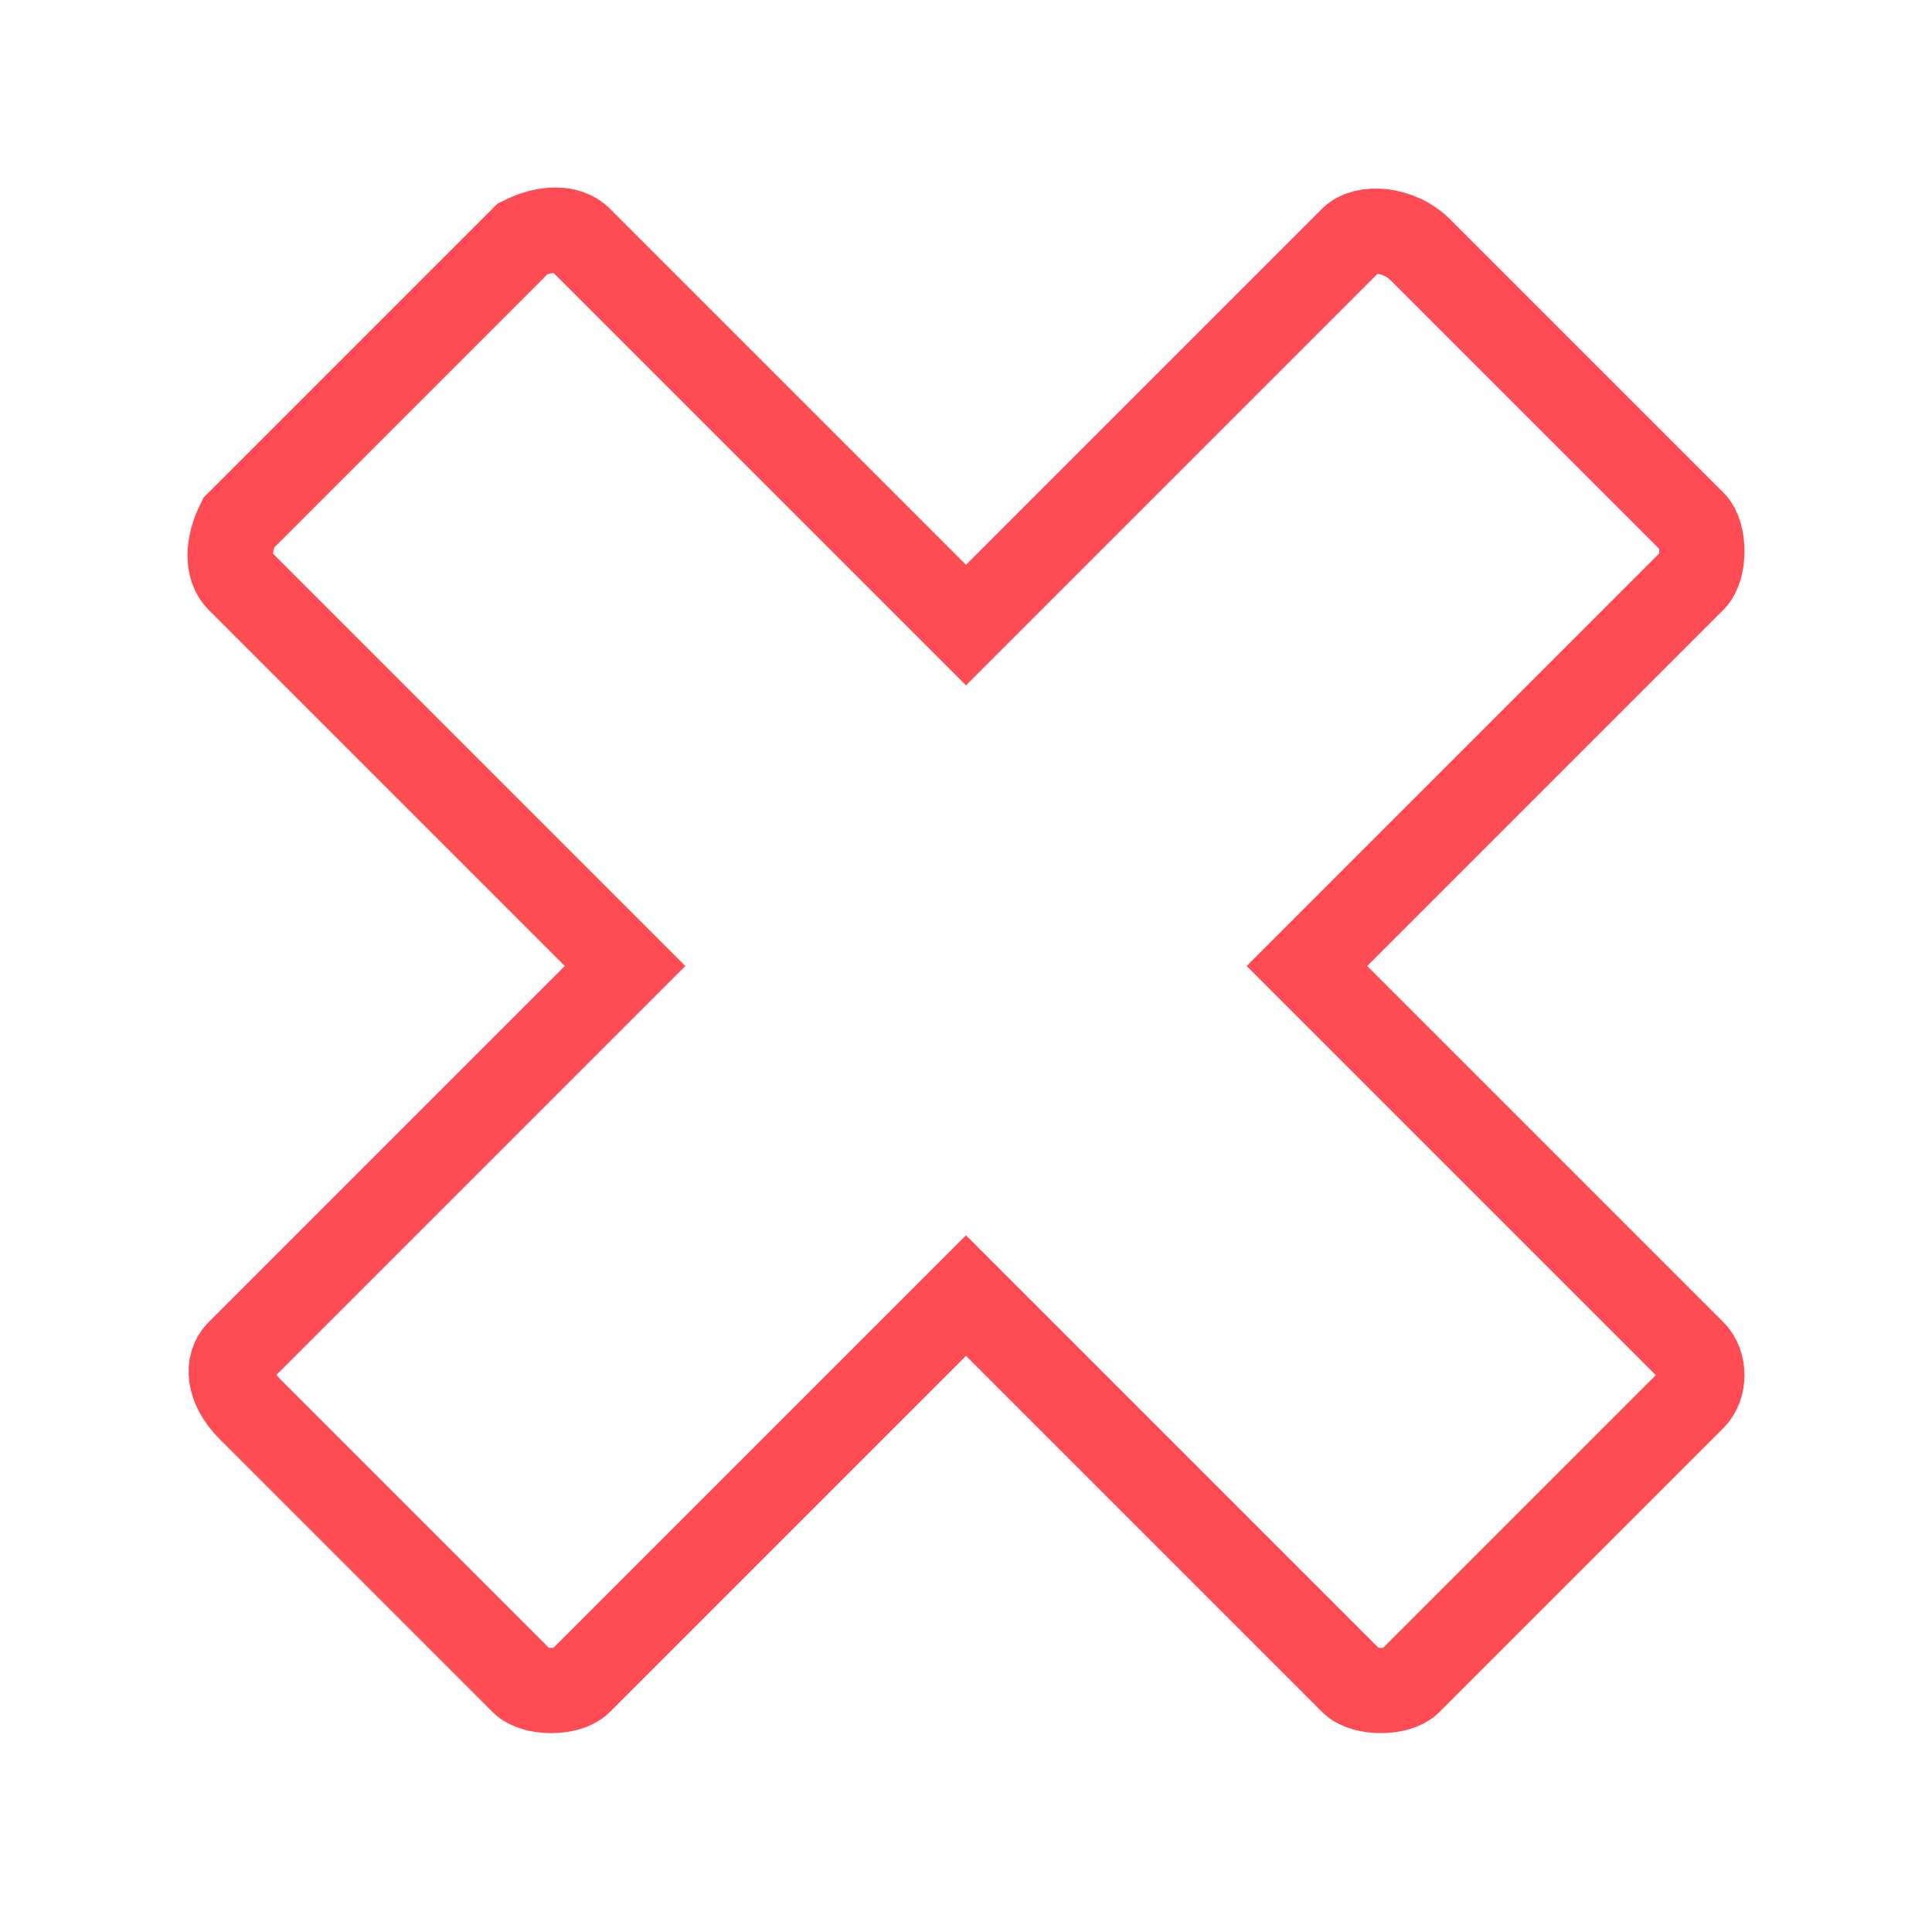
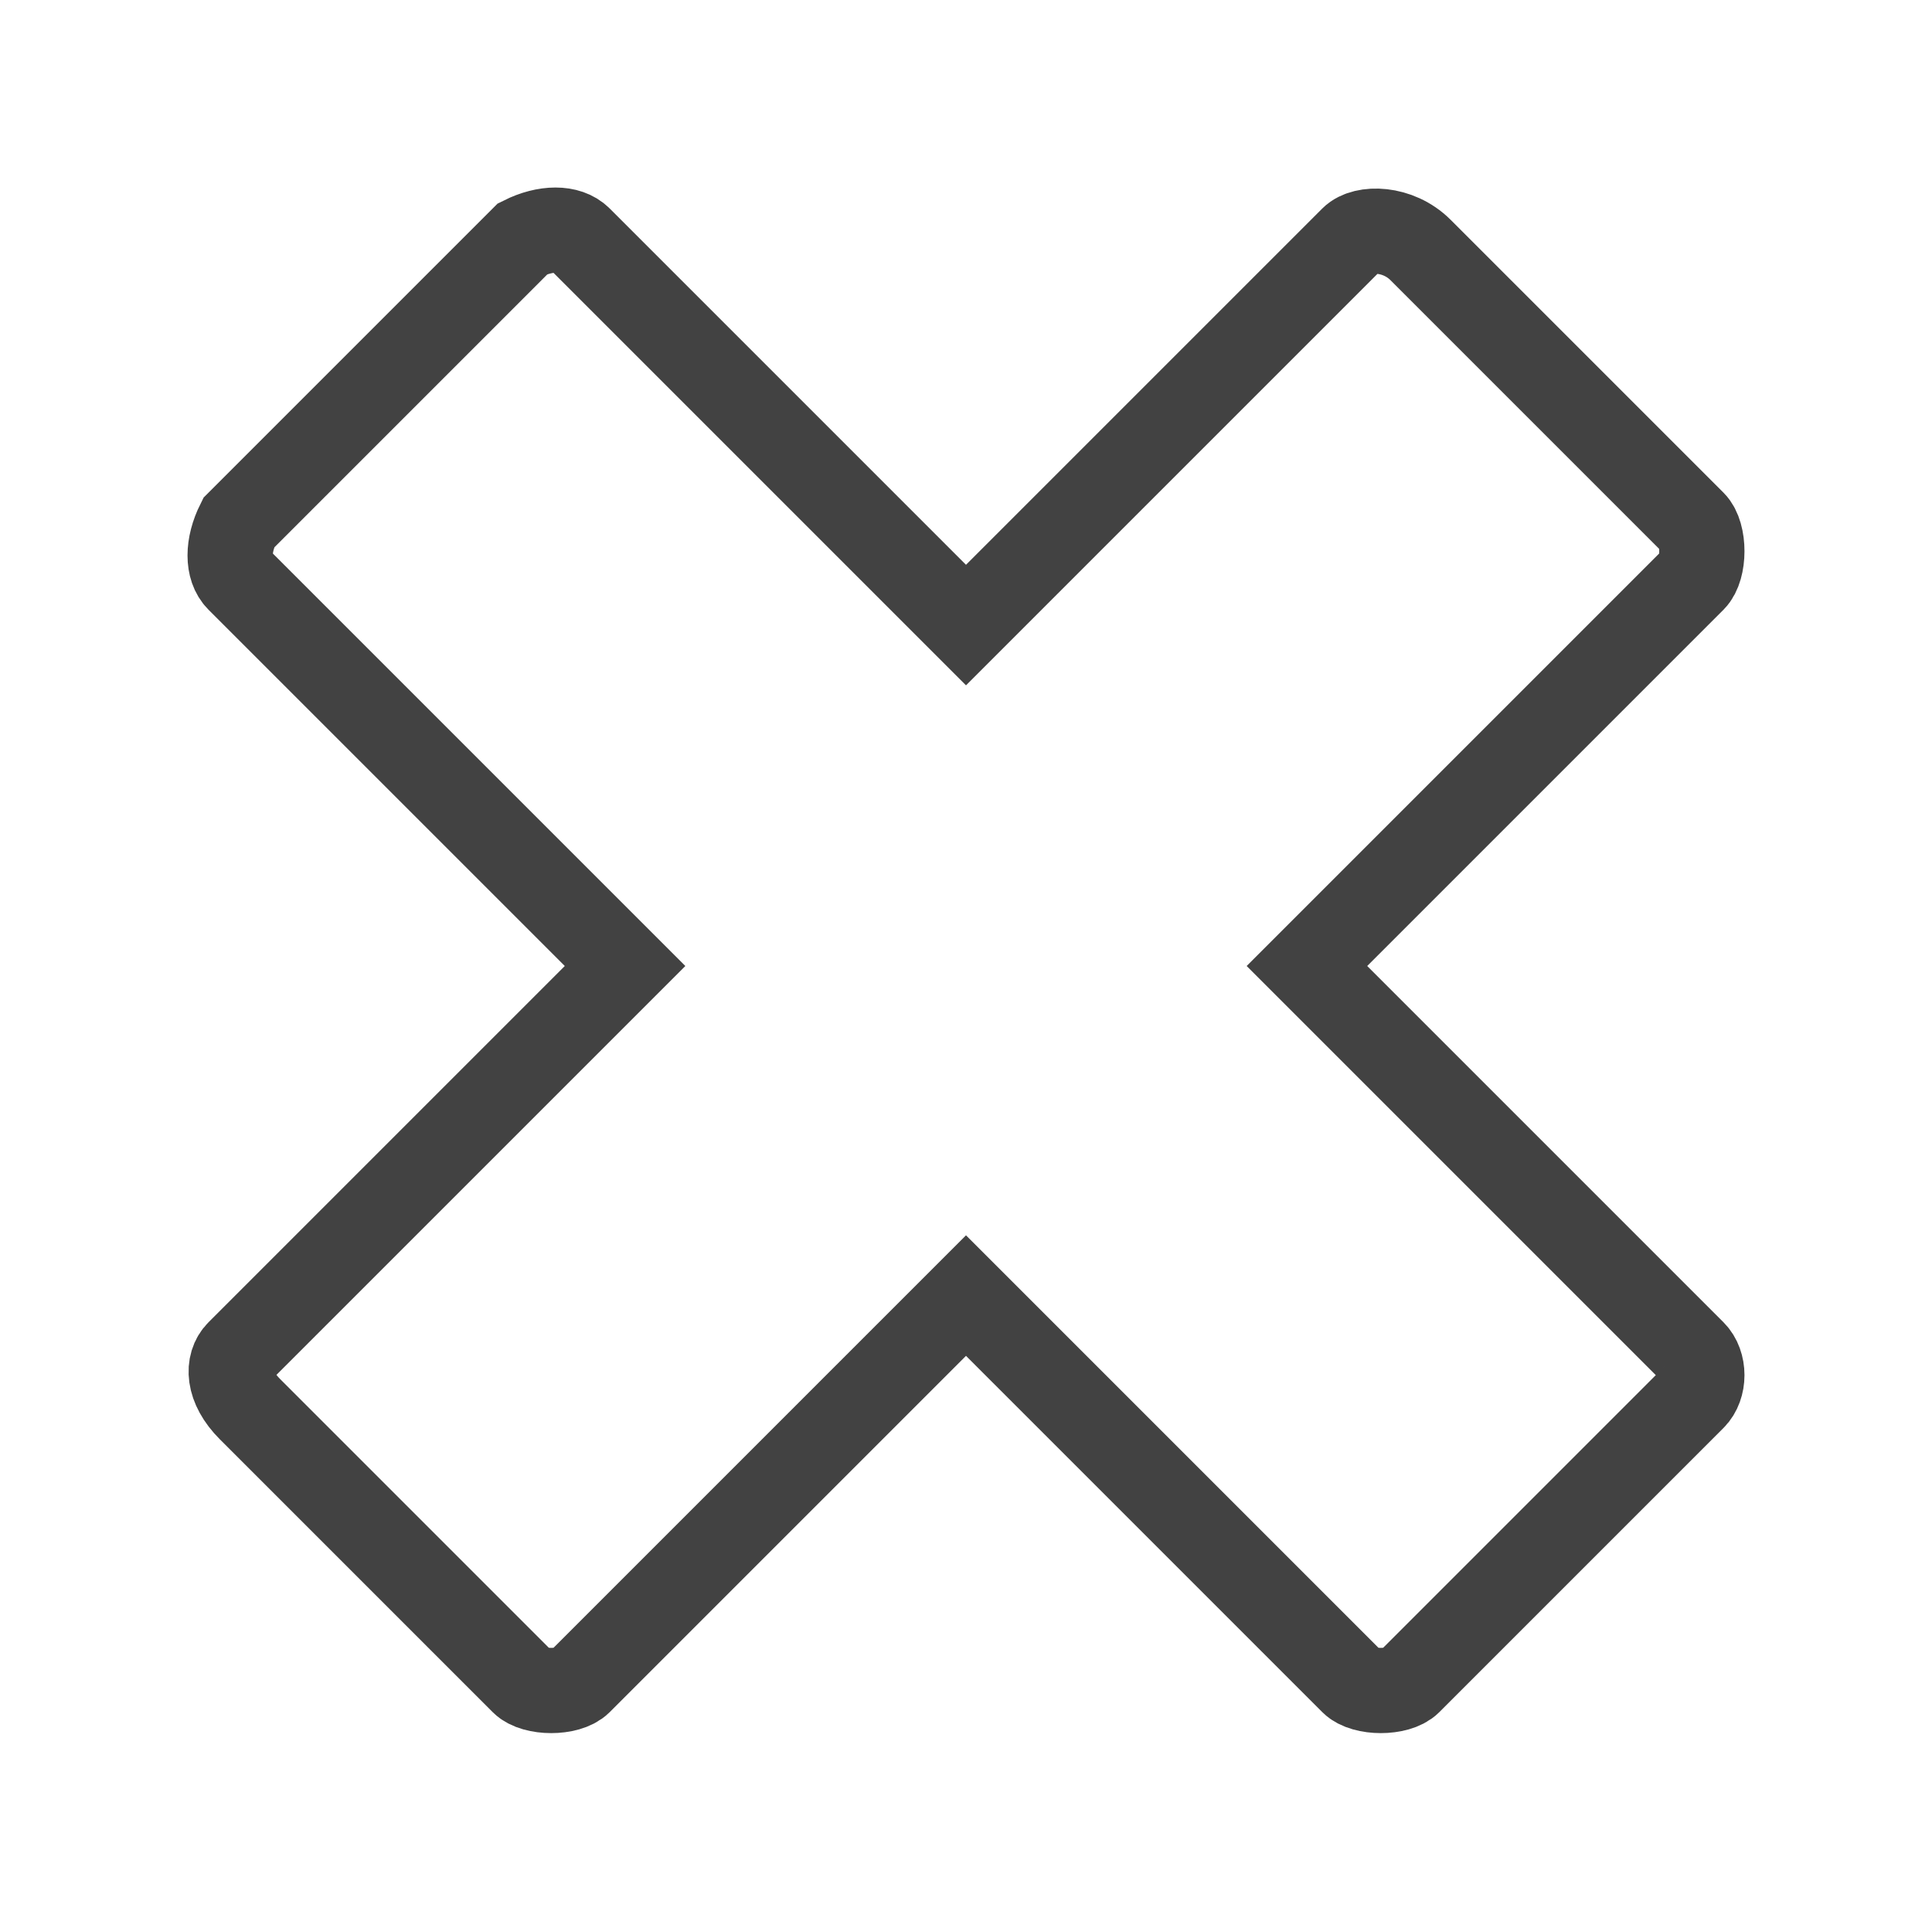
- <svg xmlns="http://www.w3.org/2000/svg" version="1.1" id="Camada_1" x="0px" y="0px" viewBox="0 0 17 17" style="enable-background:new 0 0 17 17;" xml:space="preserve" width="16px" height="16px">
+ <svg xmlns="http://www.w3.org/2000/svg" version="1.1" id="Camada_1" x="0px" y="0px" viewBox="0 0 17 17" style="enable-background:new 0 0 17 17;" xml:space="preserve">
  <style type="text/css">
- 	.st0{fill:none;stroke:#FF4B54;stroke-width:0.75;}
- 	.st1{fill:none;stroke:#FF4B54;stroke-width:0.5;}
+ 	.st0{fill:none;stroke:#424242;stroke-width:0.75;}
+ 	.st1{fill:none;stroke:#424242;stroke-width:0.5;}
	.st2{fill-rule:evenodd;clip-rule:evenodd;}
</style>
  <path class="st0" d="M14.9,11.9l-3.4-3.4l3.4-3.4c0.1-0.1,0.1-0.4,0-0.5l-2.4-2.4C12.3,2,12,2,11.9,2.1L8.5,5.5L5.1,2.1  C5,2,4.8,2,4.6,2.1L2.1,4.6C2,4.8,2,5,2.1,5.1l3.4,3.4l-3.4,3.4C2,12,2,12.2,2.2,12.4l2.4,2.4c0.1,0.1,0.4,0.1,0.5,0l3.4-3.4  l3.4,3.4c0.1,0.1,0.4,0.1,0.5,0l2.5-2.5C15,12.2,15,12,14.9,11.9L14.9,11.9z" />
</svg>
